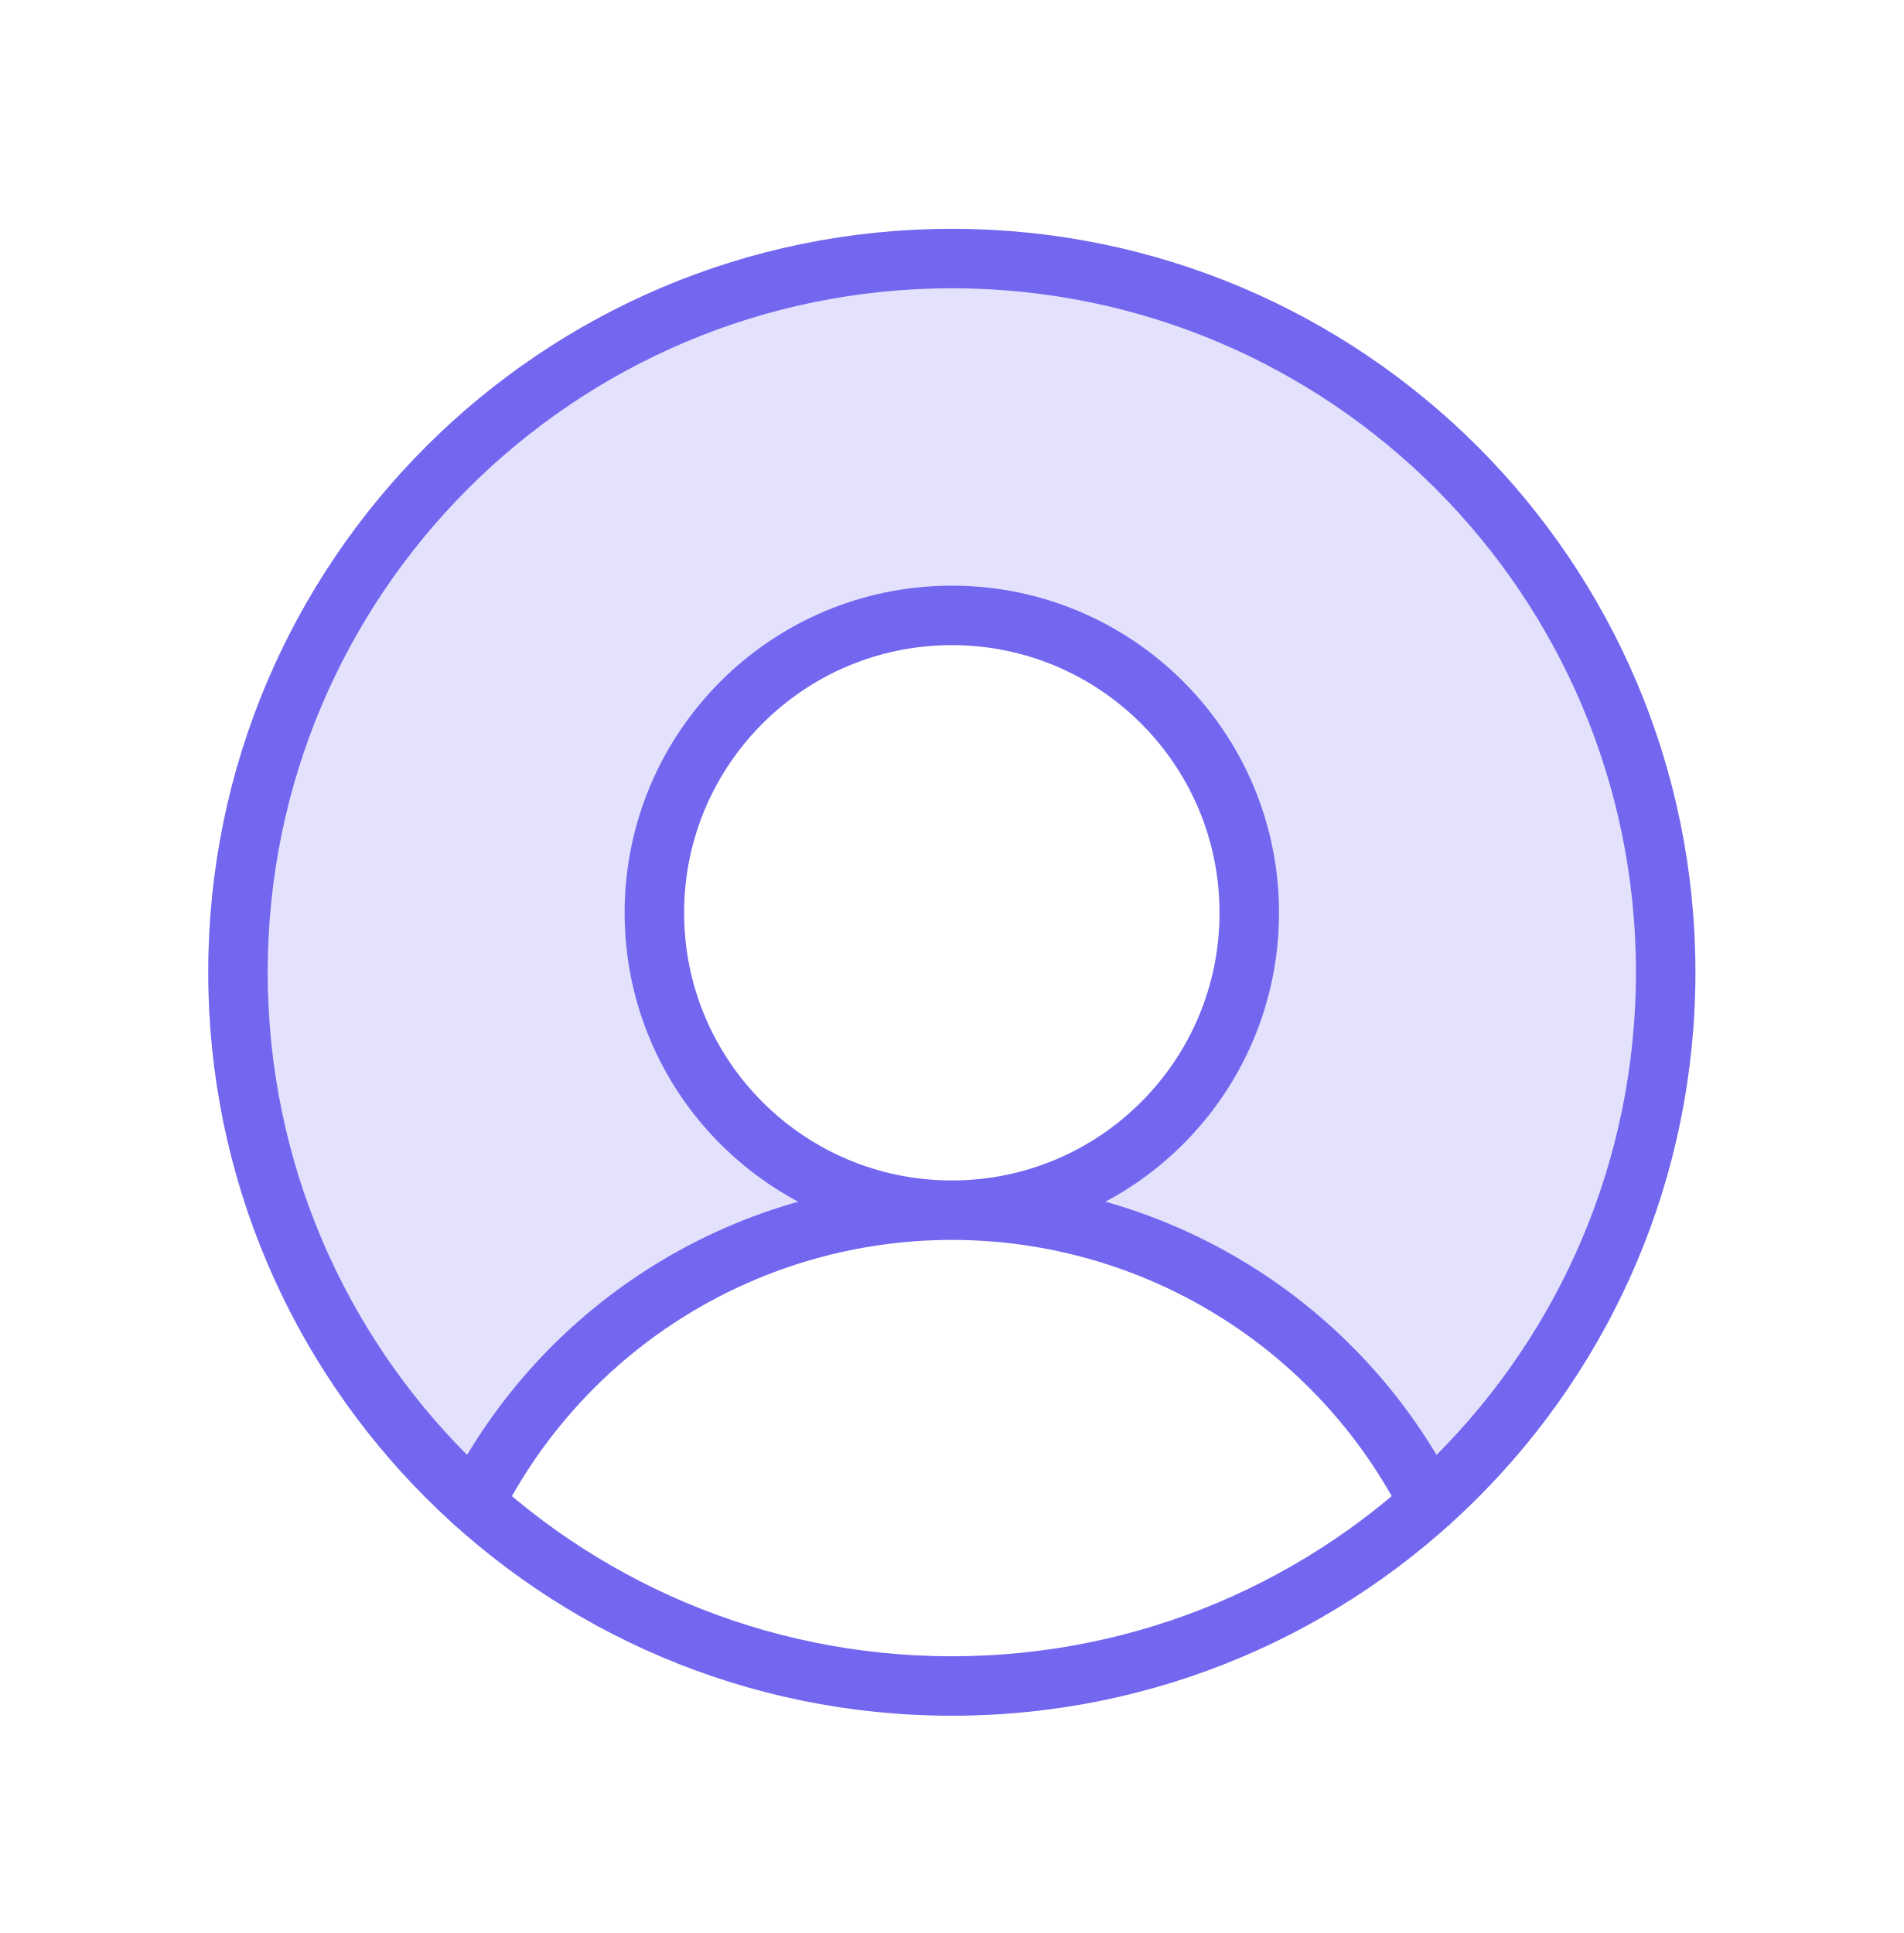
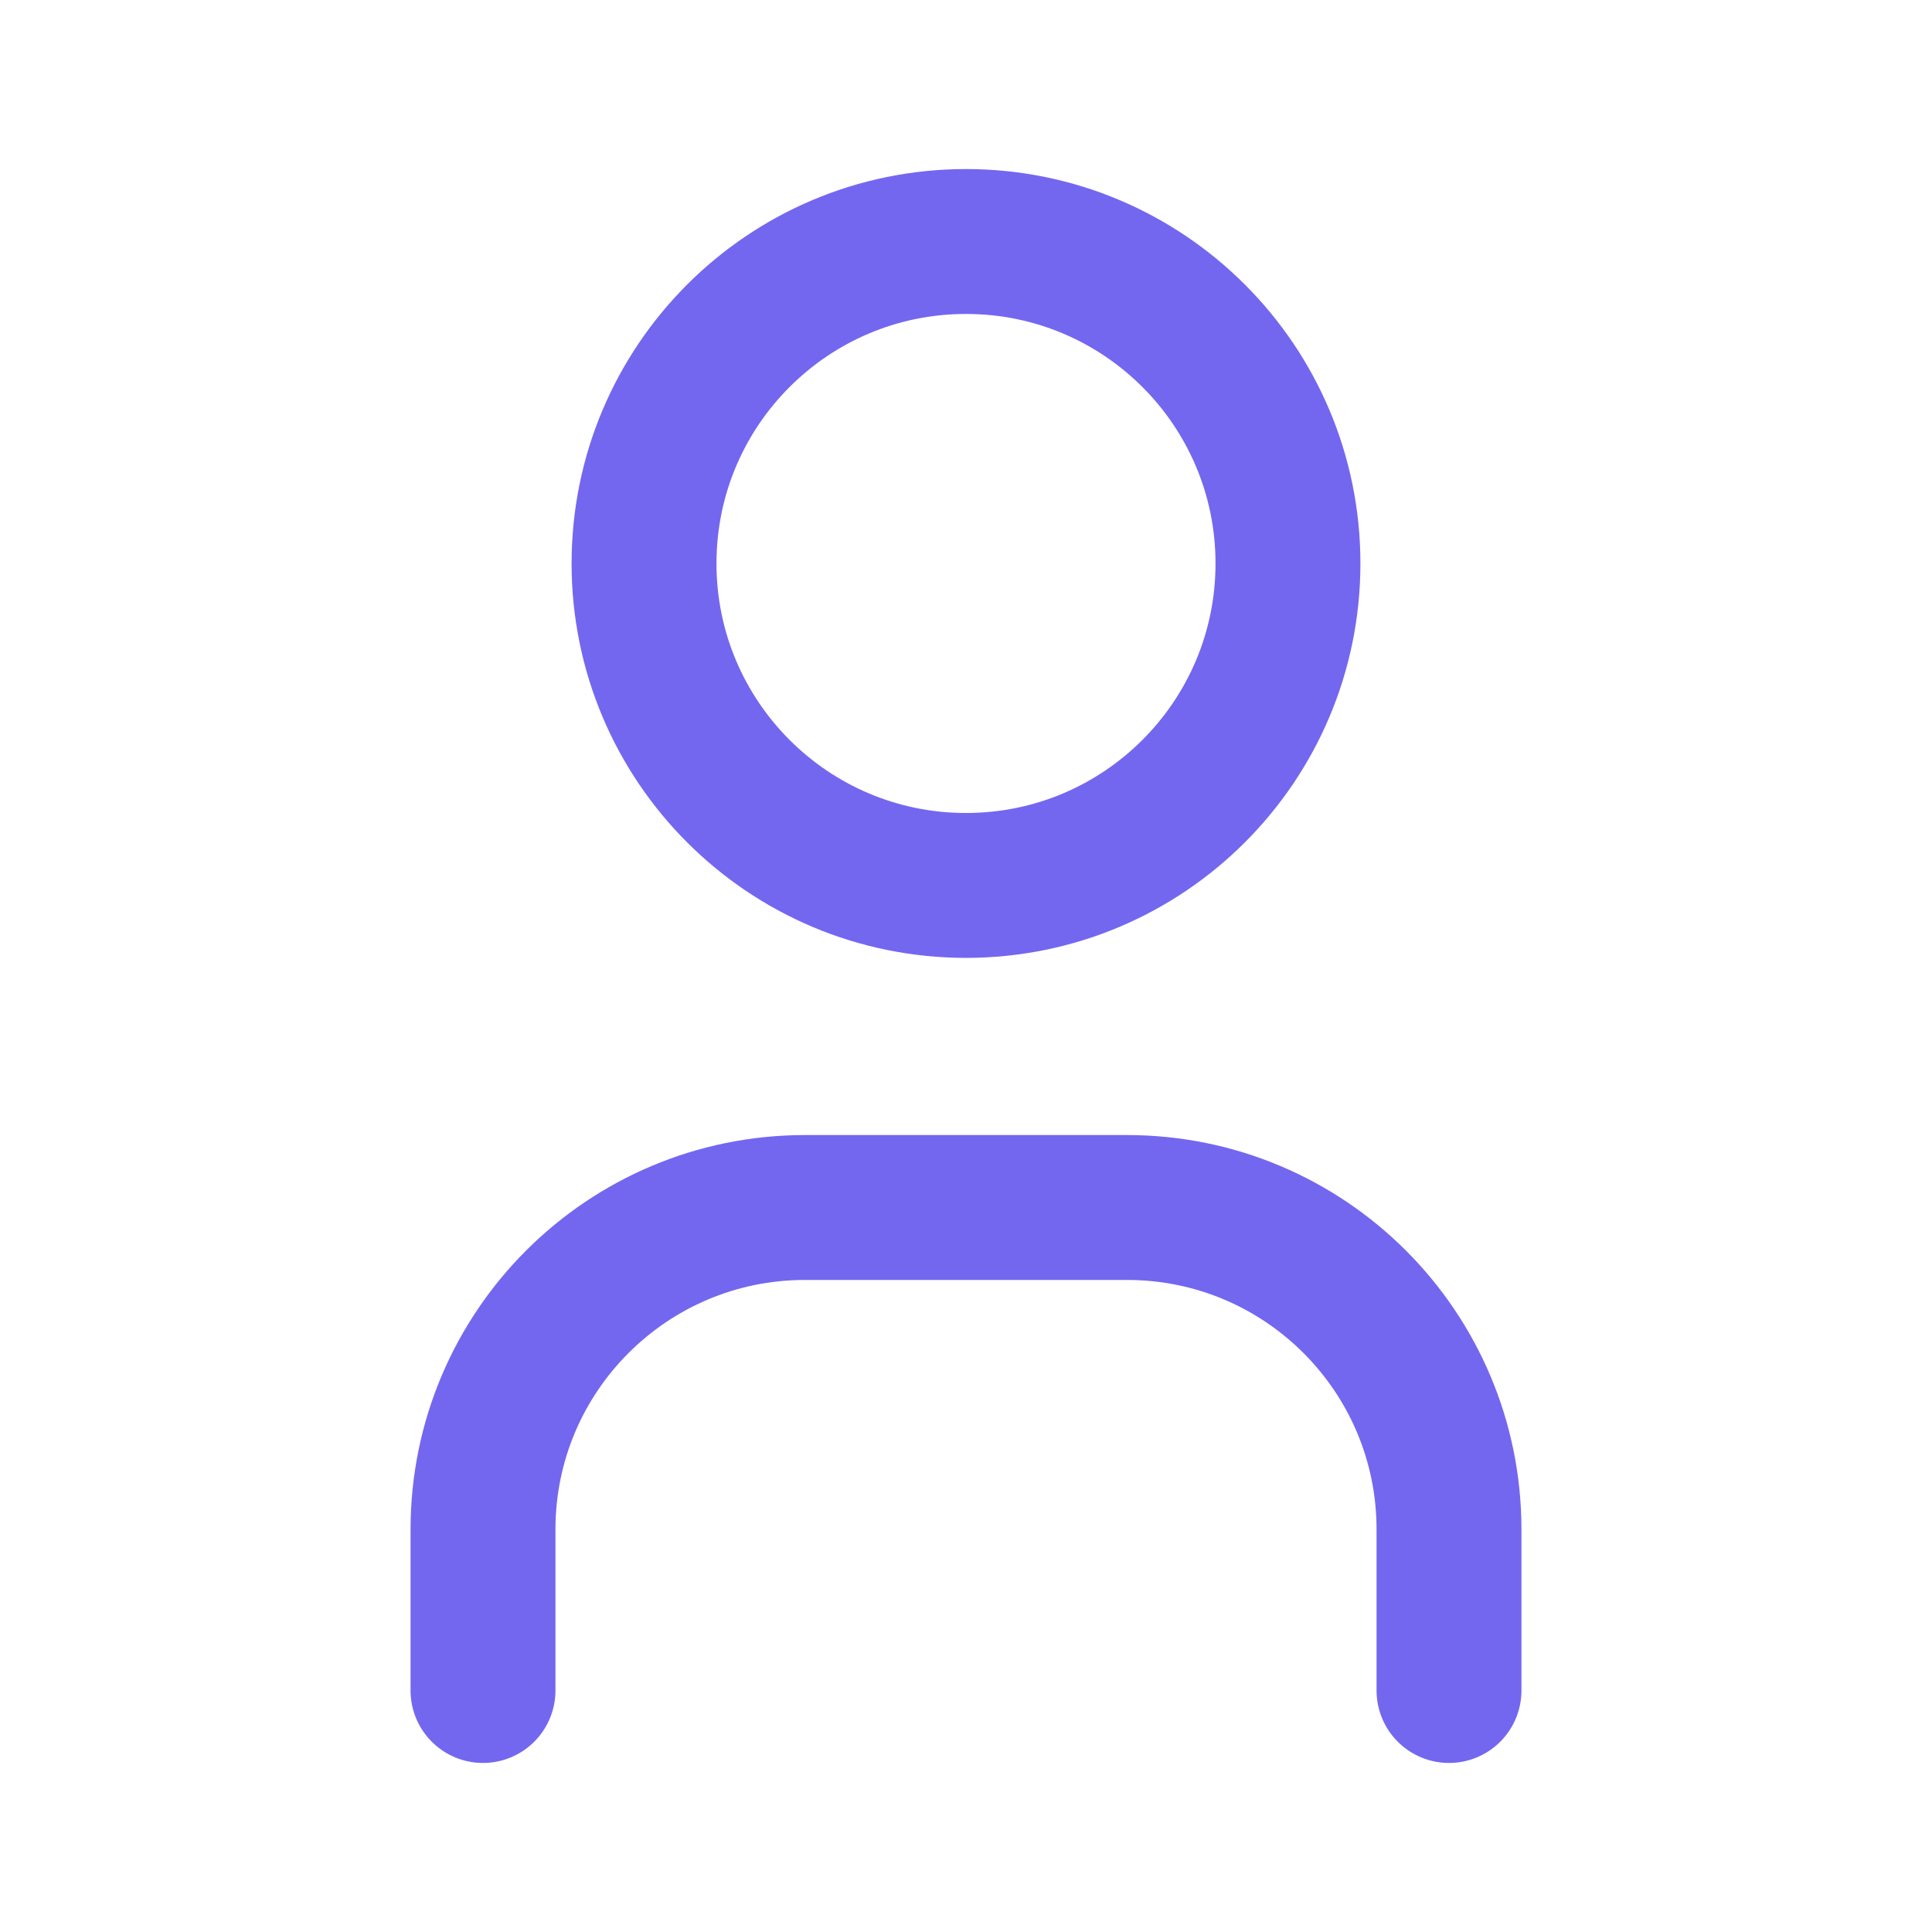
- <svg xmlns="http://www.w3.org/2000/svg" width="64" height="65" viewBox="0 0 64 65" fill="none">
-   <path opacity="0.2" d="M32 8.694C27.144 8.693 22.401 10.165 18.399 12.915C14.397 15.666 11.324 19.566 9.585 24.1C7.846 28.635 7.523 33.59 8.66 38.311C9.796 43.033 12.338 47.298 15.95 50.544C17.455 47.581 19.751 45.092 22.584 43.353C25.417 41.614 28.676 40.694 32 40.694C30.022 40.694 28.089 40.108 26.445 39.009C24.8 37.91 23.518 36.348 22.761 34.521C22.005 32.694 21.806 30.683 22.192 28.743C22.578 26.804 23.531 25.022 24.929 23.623C26.328 22.225 28.11 21.272 30.049 20.887C31.989 20.501 34 20.699 35.827 21.456C37.654 22.212 39.216 23.494 40.315 25.139C41.414 26.783 42 28.716 42 30.694C42 33.346 40.947 35.89 39.071 37.765C37.196 39.641 34.652 40.694 32 40.694C35.324 40.694 38.583 41.614 41.416 43.353C44.249 45.092 46.545 47.581 48.05 50.544C51.662 47.298 54.204 43.033 55.341 38.311C56.477 33.59 56.155 28.635 54.416 24.1C52.677 19.566 49.603 15.666 45.601 12.915C41.599 10.165 36.856 8.693 32 8.694Z" fill="#7367F0" />
-   <path d="M32 40.694C37.523 40.694 42 36.217 42 30.694C42 25.172 37.523 20.694 32 20.694C26.477 20.694 22 25.172 22 30.694C22 36.217 26.477 40.694 32 40.694ZM32 40.694C28.676 40.694 25.417 41.613 22.584 43.352C19.751 45.091 17.455 47.58 15.95 50.544M32 40.694C35.324 40.694 38.583 41.613 41.416 43.352C44.249 45.091 46.545 47.58 48.05 50.544M56 32.694C56 45.949 45.255 56.694 32 56.694C18.745 56.694 8 45.949 8 32.694C8 19.439 18.745 8.694 32 8.694C45.255 8.694 56 19.439 56 32.694Z" stroke="#7367F0" stroke-width="2" stroke-linecap="round" stroke-linejoin="round" />
+ <svg xmlns="http://www.w3.org/2000/svg" width="20" height="20" viewBox="0 0 20 20" fill="none">
+   <g id="user">
+     <ellipse id="Oval" cx="10" cy="5.833" rx="3.333" ry="3.333" stroke="#7367F0" stroke-width="1.5" stroke-linecap="round" stroke-linejoin="round" />
+     <path id="Path" d="M5 17.5V15.833C5 13.992 6.492 12.5 8.333 12.5H11.667C13.508 12.5 15 13.992 15 15.833V17.5" stroke="#7367F0" stroke-width="1.5" stroke-linecap="round" stroke-linejoin="round" />
+   </g>
</svg>
